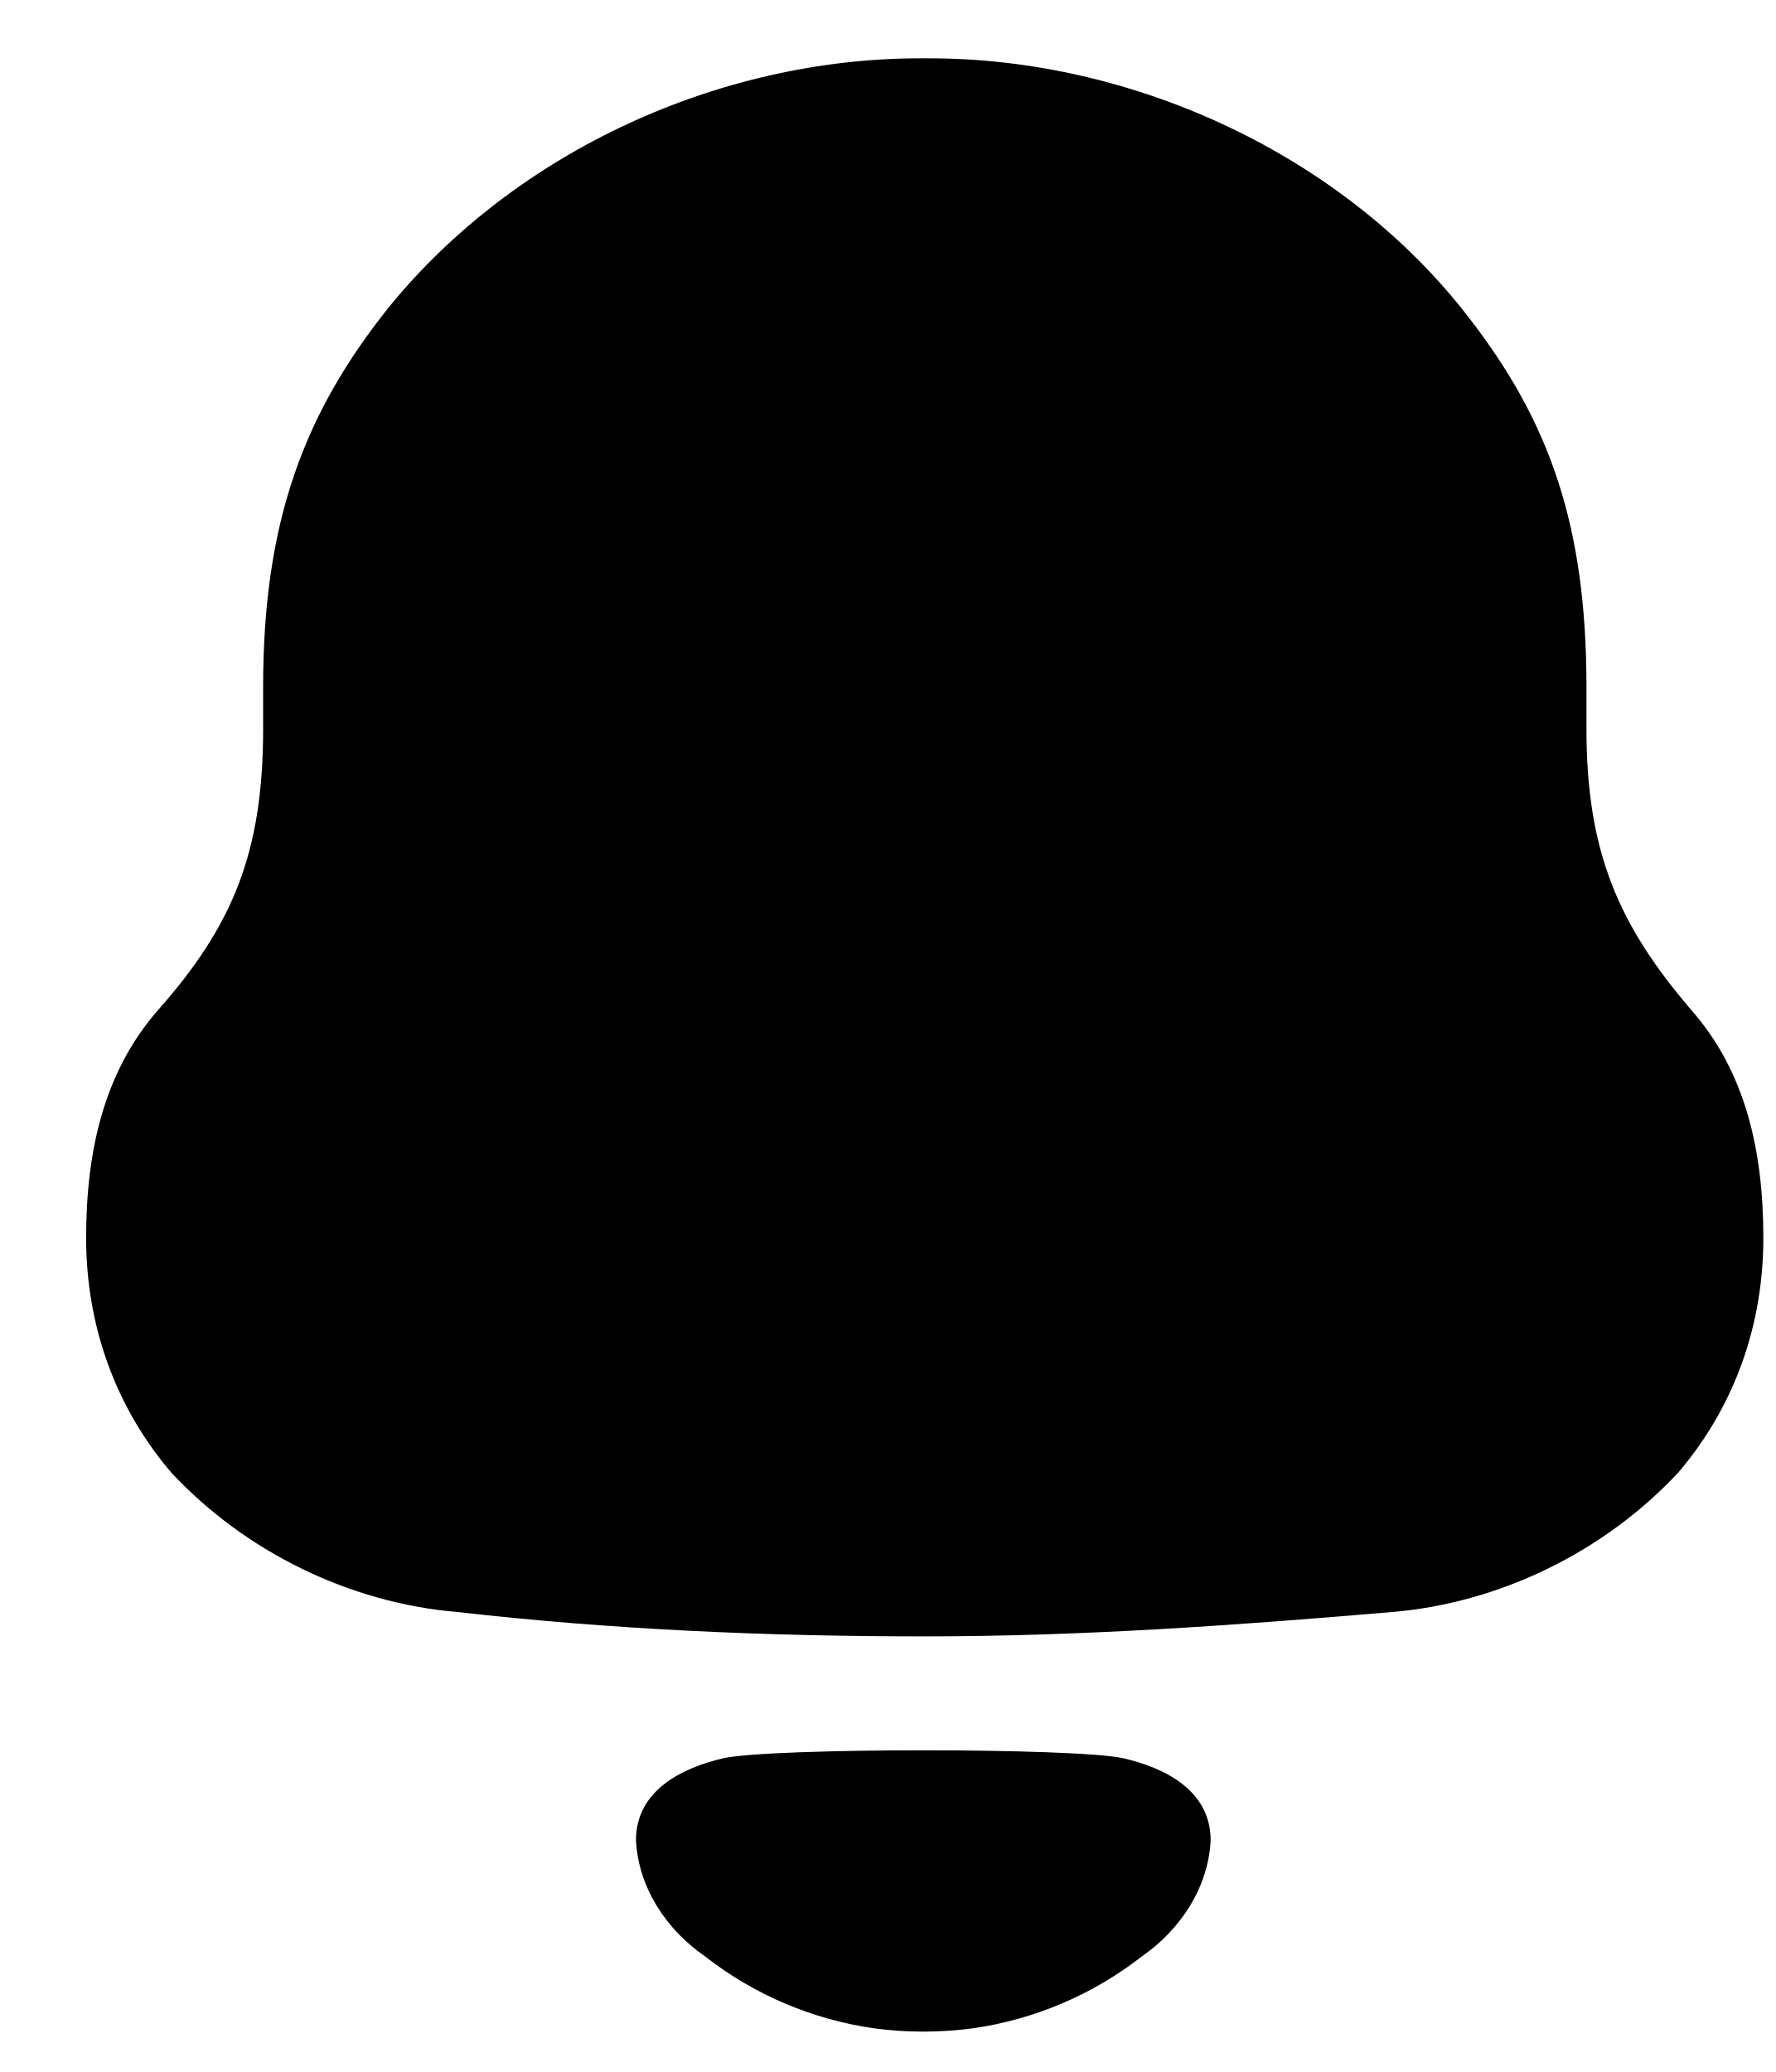
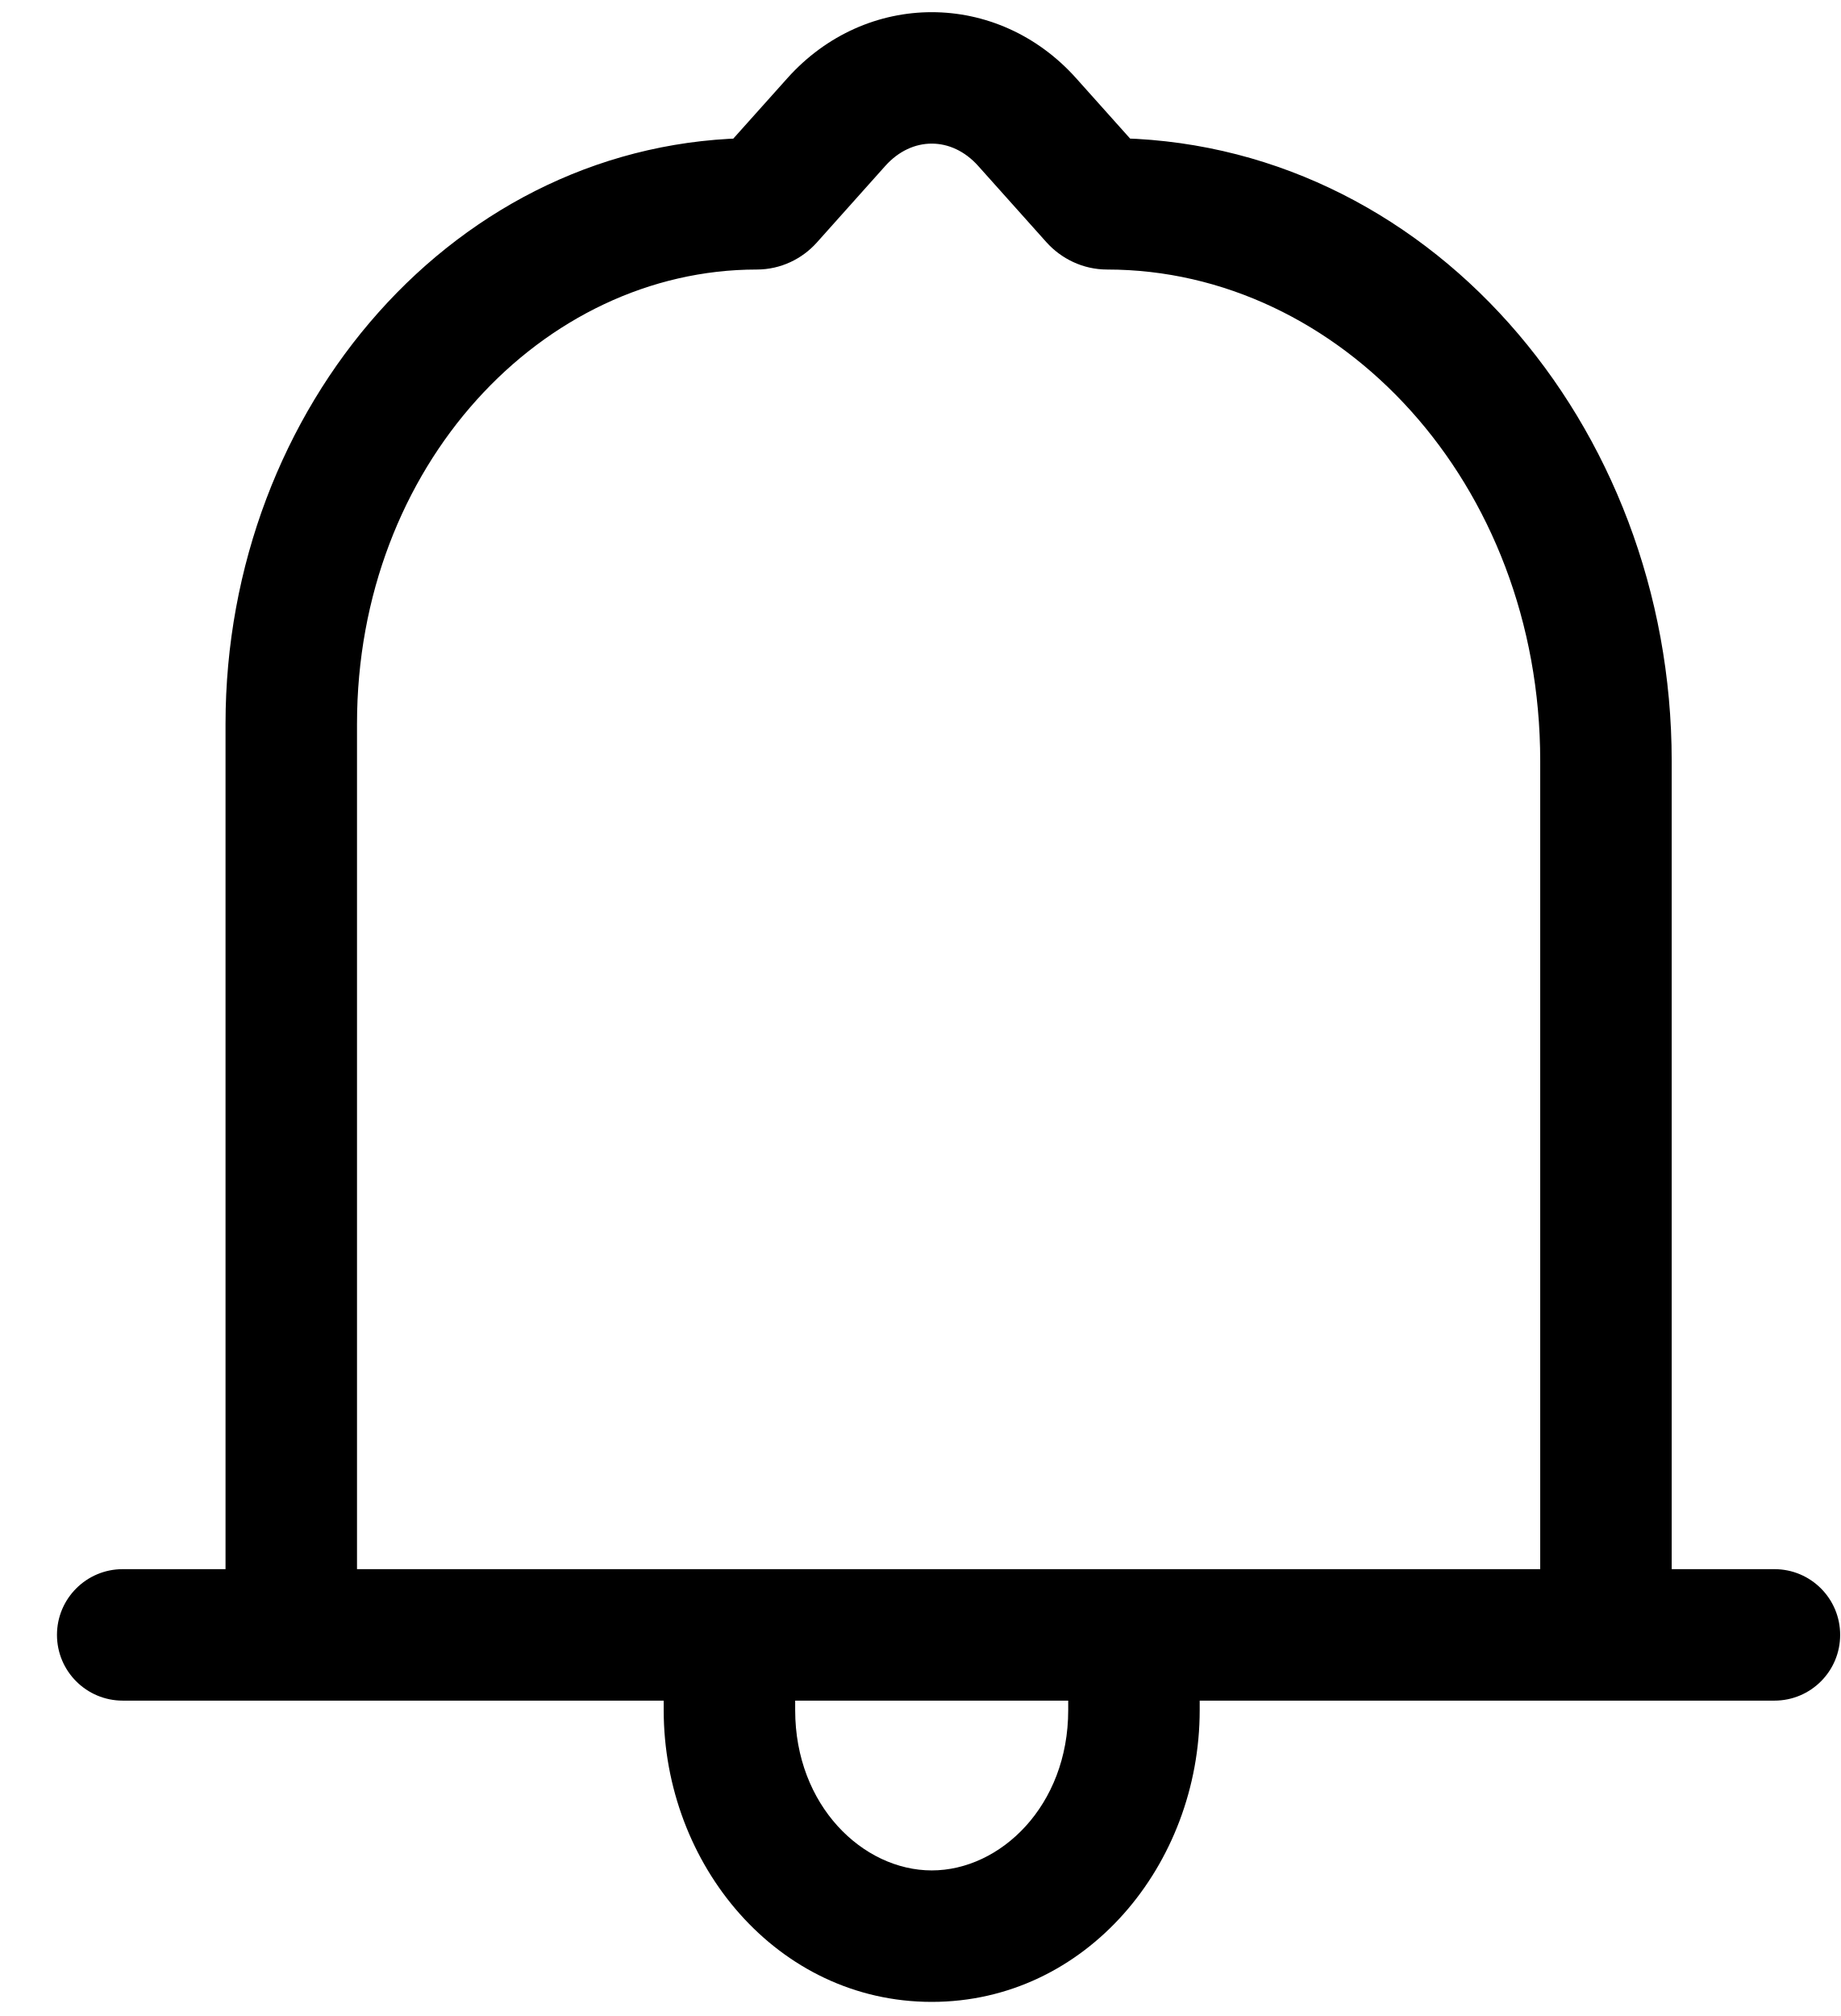
- <svg xmlns="http://www.w3.org/2000/svg" width="18" height="21" viewBox="0 0 18 21" fill="none">
-   <path fill-rule="evenodd" clip-rule="evenodd" d="M16.08 7.387C16.08 8.643 16.412 9.383 17.142 10.236C17.696 10.865 17.873 11.672 17.873 12.547C17.873 13.421 17.586 14.251 17.01 14.925C16.257 15.732 15.194 16.248 14.11 16.338C12.539 16.472 10.966 16.585 9.373 16.585C7.779 16.585 6.208 16.517 4.637 16.338C3.551 16.248 2.489 15.732 1.736 14.925C1.161 14.251 0.873 13.421 0.873 12.547C0.873 11.672 1.051 10.865 1.603 10.236C2.357 9.383 2.667 8.643 2.667 7.387V6.961C2.667 5.279 3.086 4.179 3.95 3.103C5.234 1.533 7.292 0.591 9.329 0.591H9.418C11.498 0.591 13.623 1.578 14.885 3.215C15.704 4.27 16.08 5.323 16.08 6.961V7.387ZM6.446 18.652C6.446 18.148 6.909 17.917 7.336 17.819C7.836 17.713 10.882 17.713 11.382 17.819C11.809 17.917 12.271 18.148 12.271 18.652C12.247 19.131 11.965 19.556 11.577 19.826C11.073 20.219 10.482 20.468 9.863 20.557C9.521 20.602 9.186 20.602 8.856 20.557C8.236 20.468 7.645 20.219 7.142 19.825C6.753 19.556 6.471 19.131 6.446 18.652Z" fill="currentColor" />
+ <svg xmlns="http://www.w3.org/2000/svg" width="21" height="23" viewBox="0 0 21 23" fill="none">
+   <path d="M1.4 17.902C0.986 17.902 0.65 18.238 0.65 18.652C0.65 19.066 0.986 19.402 1.4 19.402V17.902ZM20.244 19.402C20.659 19.402 20.994 19.066 20.994 18.652C20.994 18.238 20.659 17.902 20.244 17.902V19.402ZM3.323 18.652H2.573V19.402H3.323V18.652ZM8.759 2.267L8.2 1.767L8.2 1.767L8.759 2.267ZM9.542 1.392L8.983 0.892V0.892L9.542 1.392ZM11.718 1.392L11.159 1.892V1.892L11.718 1.392ZM12.497 2.263L13.056 1.763V1.763L12.497 2.263ZM18.322 18.652V19.402H19.072V18.652H18.322ZM7.572 19.081V19.511H9.072V19.081H7.572ZM13.687 19.511V19.081H12.187V19.511H13.687ZM10.63 22.839C12.395 22.839 13.687 21.269 13.687 19.511H12.187C12.187 20.601 11.414 21.339 10.63 21.339V22.839ZM7.572 19.511C7.572 21.269 8.865 22.839 10.63 22.839V21.339C9.846 21.339 9.072 20.601 9.072 19.511H7.572ZM1.4 19.402H20.244V17.902H1.4V19.402ZM4.073 18.652V8.258H2.573V18.652H4.073ZM9.318 2.768L10.101 1.892L8.983 0.892L8.2 1.767L9.318 2.768ZM11.159 1.892L11.938 2.763L13.056 1.763L12.277 0.892L11.159 1.892ZM17.572 8.682V18.652H19.072V8.682H17.572ZM18.322 17.902H3.323V19.402H18.322V17.902ZM12.631 3.075C15.284 3.075 17.572 5.505 17.572 8.682H19.072C19.072 4.837 16.264 1.575 12.631 1.575V3.075ZM11.938 2.763C12.107 2.951 12.354 3.075 12.631 3.075V1.575C12.809 1.575 12.959 1.655 13.056 1.763L11.938 2.763ZM10.101 1.892C10.404 1.554 10.856 1.554 11.159 1.892L12.277 0.892C11.378 -0.112 9.882 -0.112 8.983 0.892L10.101 1.892ZM8.634 3.075C8.908 3.075 9.152 2.953 9.318 2.768L8.2 1.767C8.299 1.656 8.453 1.575 8.634 1.575V3.075ZM4.073 8.258C4.073 5.316 6.191 3.075 8.634 3.075V1.575C5.21 1.575 2.573 4.648 2.573 8.258H4.073Z" fill="currentColor" />
</svg>
